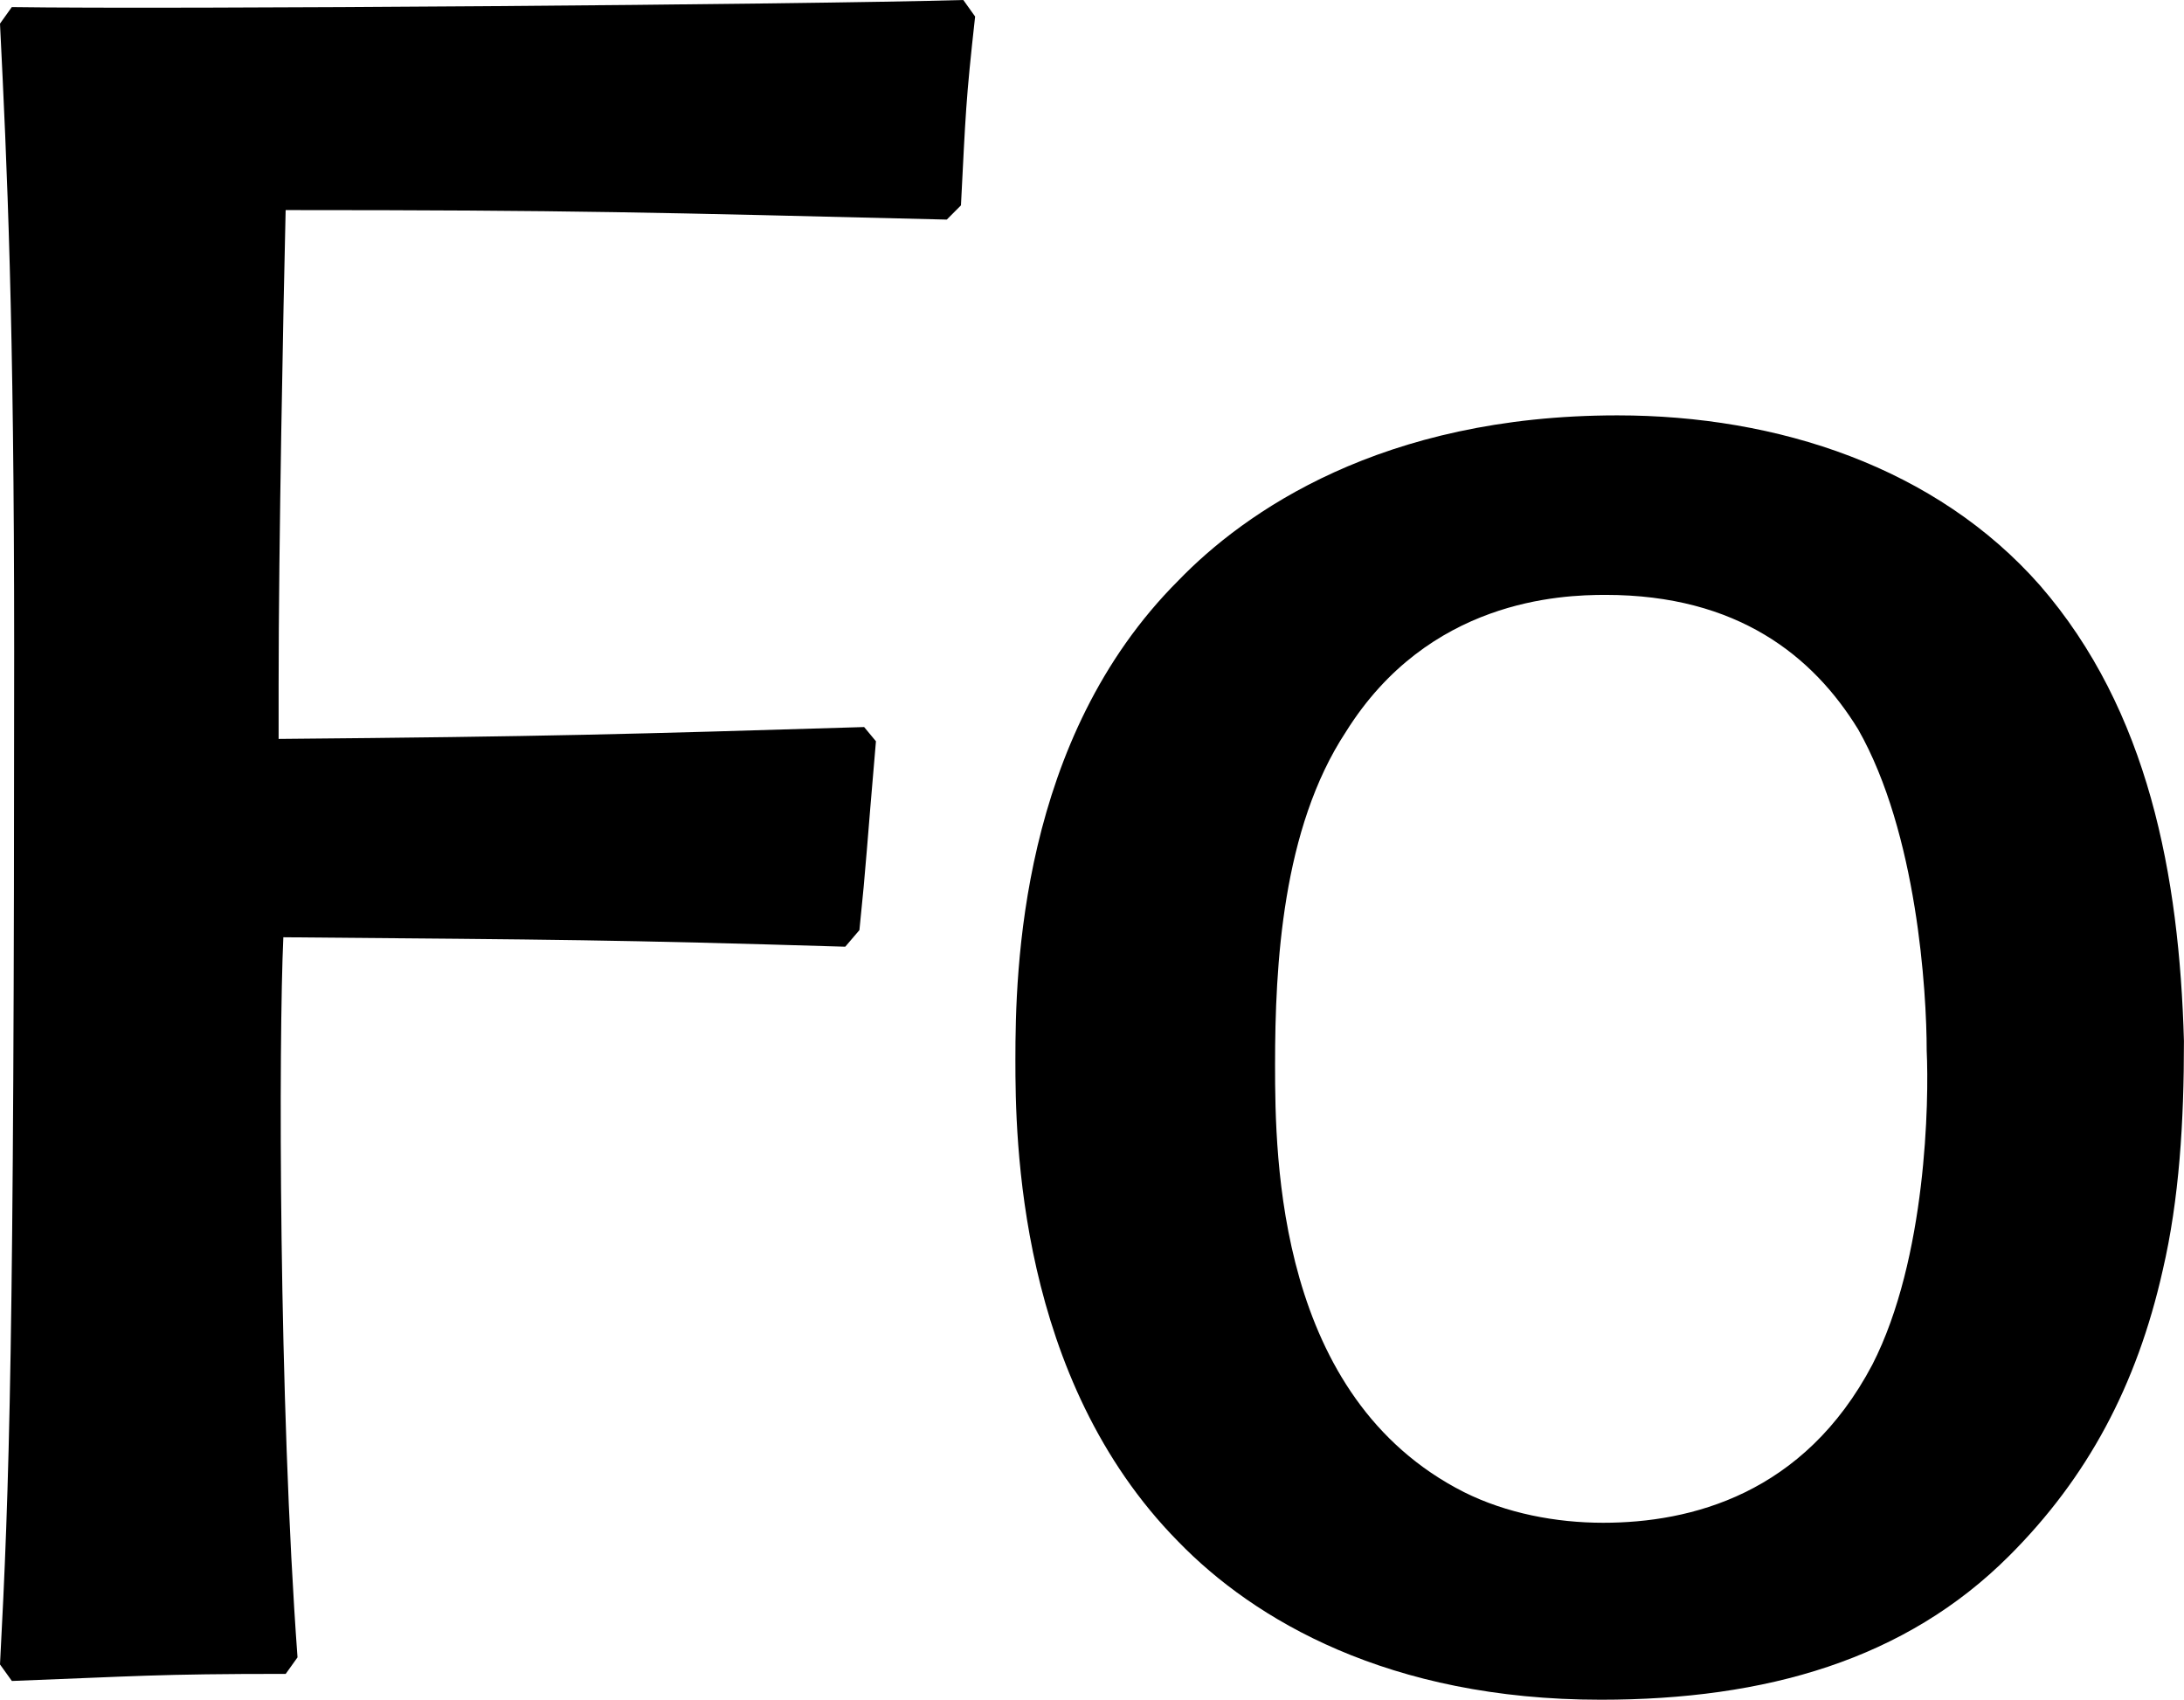
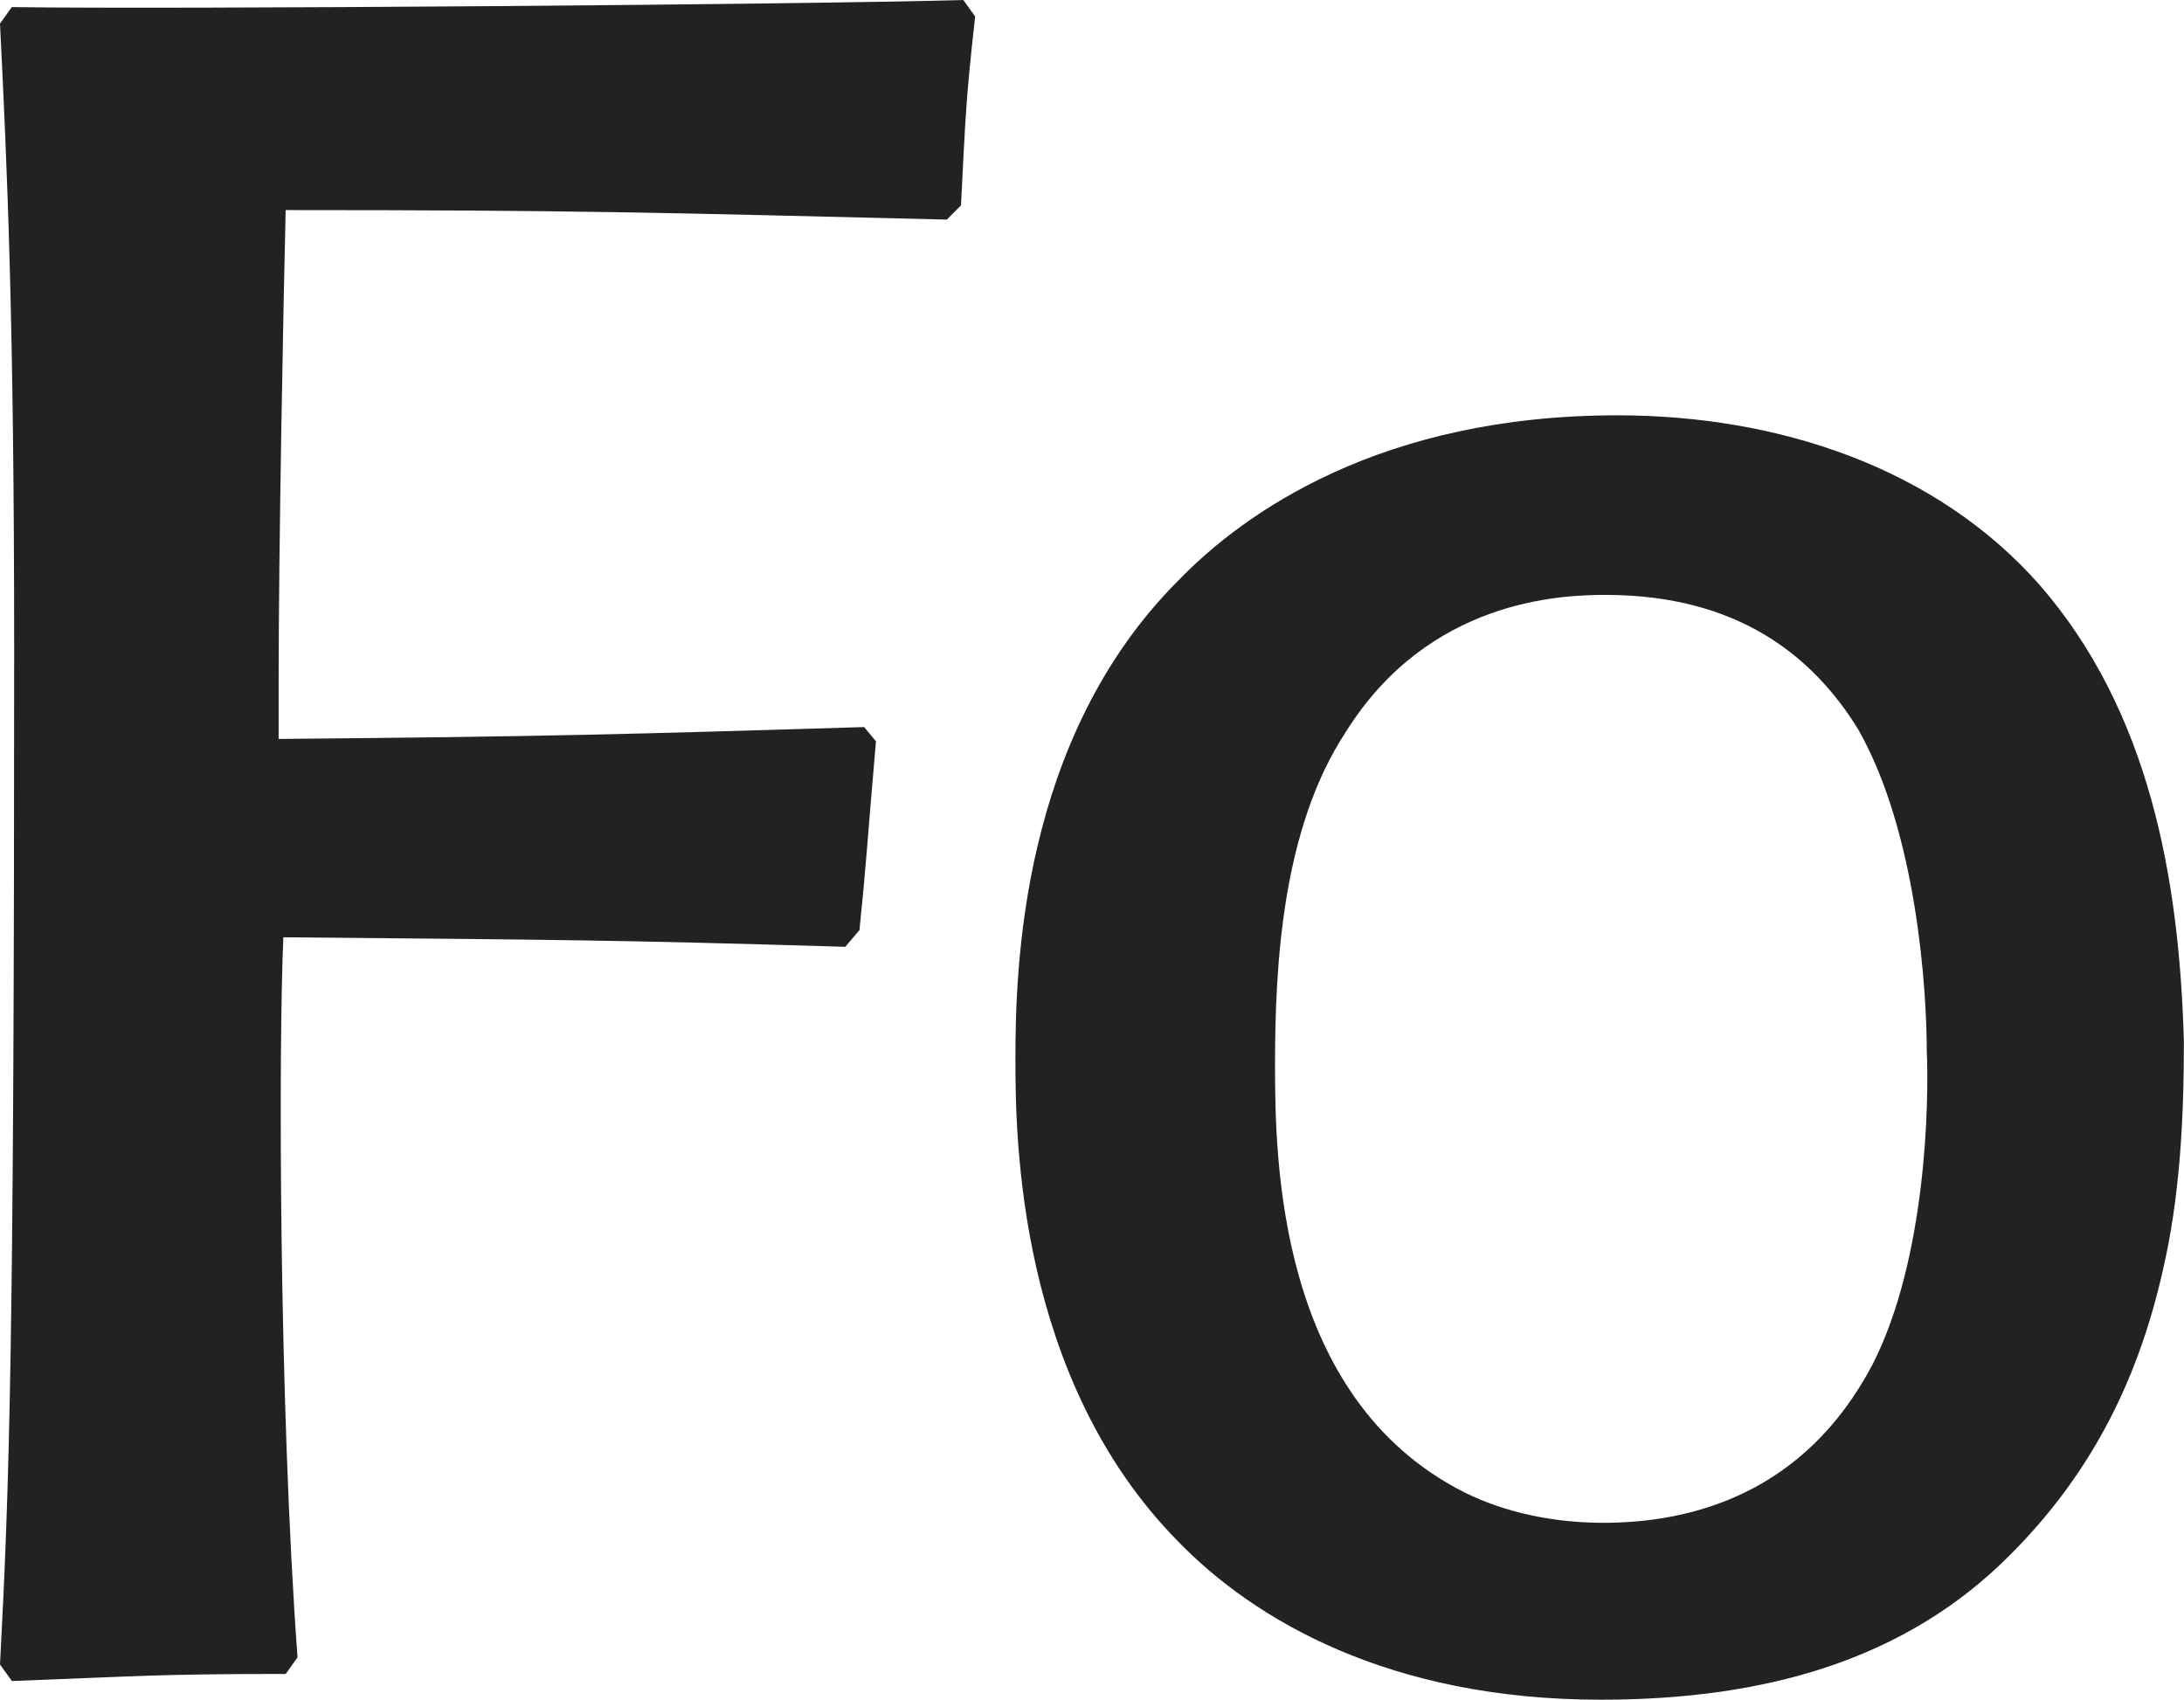
- <svg xmlns="http://www.w3.org/2000/svg" version="1.1" baseProfile="tiny" id="Layer_1" x="0px" y="0px" width="33.298px" height="25.916px" viewBox="0 0 33.298 25.916" xml:space="preserve">
+ <svg xmlns="http://www.w3.org/2000/svg" version="1.1" id="Layer_1" x="0px" y="0px" width="33.297px" height="25.916px" viewBox="0 0 33.297 25.916" enable-background="new 0 0 33.297 25.916" xml:space="preserve">
  <g>
-     <path d="M12.887,14.434c-3.563-0.107-4.284-0.107-8.567-0.144c-0.072,1.548-0.072,7.055,0.216,10.979l-0.18,0.252   c-1.979,0-2.268,0.036-4.175,0.108L0,25.377c0.144-2.736,0.216-4.824,0.216-15.442c0-5.111-0.108-7.379-0.216-9.575l0.18-0.252   C2.664,0.144,12.203,0.071,14.687,0l0.18,0.252c-0.144,1.296-0.144,1.476-0.216,2.879l-0.216,0.217   C9.971,3.239,8.747,3.203,4.355,3.203C4.32,4.679,4.248,8.314,4.248,10.438v0.828c4.104-0.036,5.328-0.072,8.927-0.181l0.18,0.217   c-0.144,1.655-0.144,1.835-0.252,2.879L12.887,14.434z" />
-     <path d="M32.974,19.365c-0.396,1.764-1.152,3.168-2.34,4.355c-1.583,1.584-3.708,2.195-6.227,2.195   c-3.24,0-5.292-1.224-6.443-2.411c-2.448-2.483-2.483-6.155-2.483-7.343c0-1.368,0.072-4.896,2.483-7.308   c1.008-1.044,3.096-2.52,6.695-2.52c2.448,0,4.859,0.792,6.443,2.592c1.656,1.907,2.124,4.428,2.195,6.947   C33.298,17.098,33.226,18.285,32.974,19.365z M28.331,11.122c-0.684-1.115-1.835-2.052-3.852-2.052c-0.684,0-2.7,0.072-3.959,2.088   c-0.972,1.476-1.08,3.563-1.08,5.075c0,1.44,0.036,5.075,2.879,6.516c0.648,0.324,1.404,0.468,2.124,0.468   c1.332,0,3.06-0.432,4.104-2.412c0.828-1.619,0.864-4.031,0.828-4.787C29.375,15.118,29.23,12.706,28.331,11.122z" />
+     <path fill="#222222" d="M12.887,14.435c-3.563-0.106-4.284-0.106-8.567-0.145c-0.072,1.548-0.072,7.055,0.216,10.979l-0.18,0.252   c-1.979,0-2.268,0.037-4.175,0.108L0,25.377c0.144-2.735,0.216-4.824,0.216-15.442C0.216,4.824,0.108,2.556,0,0.36l0.18-0.252   C2.664,0.144,12.203,0.071,14.687,0l0.18,0.252c-0.144,1.296-0.144,1.476-0.216,2.879l-0.216,0.217   C9.971,3.239,8.747,3.203,4.355,3.203C4.32,4.679,4.248,8.314,4.248,10.438v0.828c4.104-0.036,5.328-0.072,8.927-0.181l0.18,0.217   c-0.144,1.655-0.144,1.835-0.252,2.879L12.887,14.435z" />
+     <path fill="#222222" d="M32.975,19.365c-0.396,1.764-1.152,3.168-2.342,4.354c-1.582,1.584-3.707,2.195-6.227,2.195   c-3.24,0-5.291-1.226-6.443-2.411c-2.447-2.482-2.482-6.154-2.482-7.343c0-1.368,0.072-4.896,2.482-7.308   c1.01-1.044,3.098-2.52,6.695-2.52c2.447,0,4.859,0.792,6.443,2.592c1.655,1.907,2.123,4.428,2.194,6.947   C33.297,17.099,33.227,18.285,32.975,19.365z M28.331,11.122c-0.685-1.115-1.834-2.052-3.853-2.052   c-0.684,0-2.699,0.072-3.959,2.088c-0.973,1.476-1.08,3.563-1.08,5.075c0,1.438,0.037,5.074,2.879,6.516   c0.648,0.324,1.404,0.468,2.125,0.468c1.332,0,3.06-0.432,4.104-2.411c0.828-1.619,0.863-4.031,0.828-4.787   C29.375,15.118,29.23,12.706,28.331,11.122z" />
  </g>
</svg>
